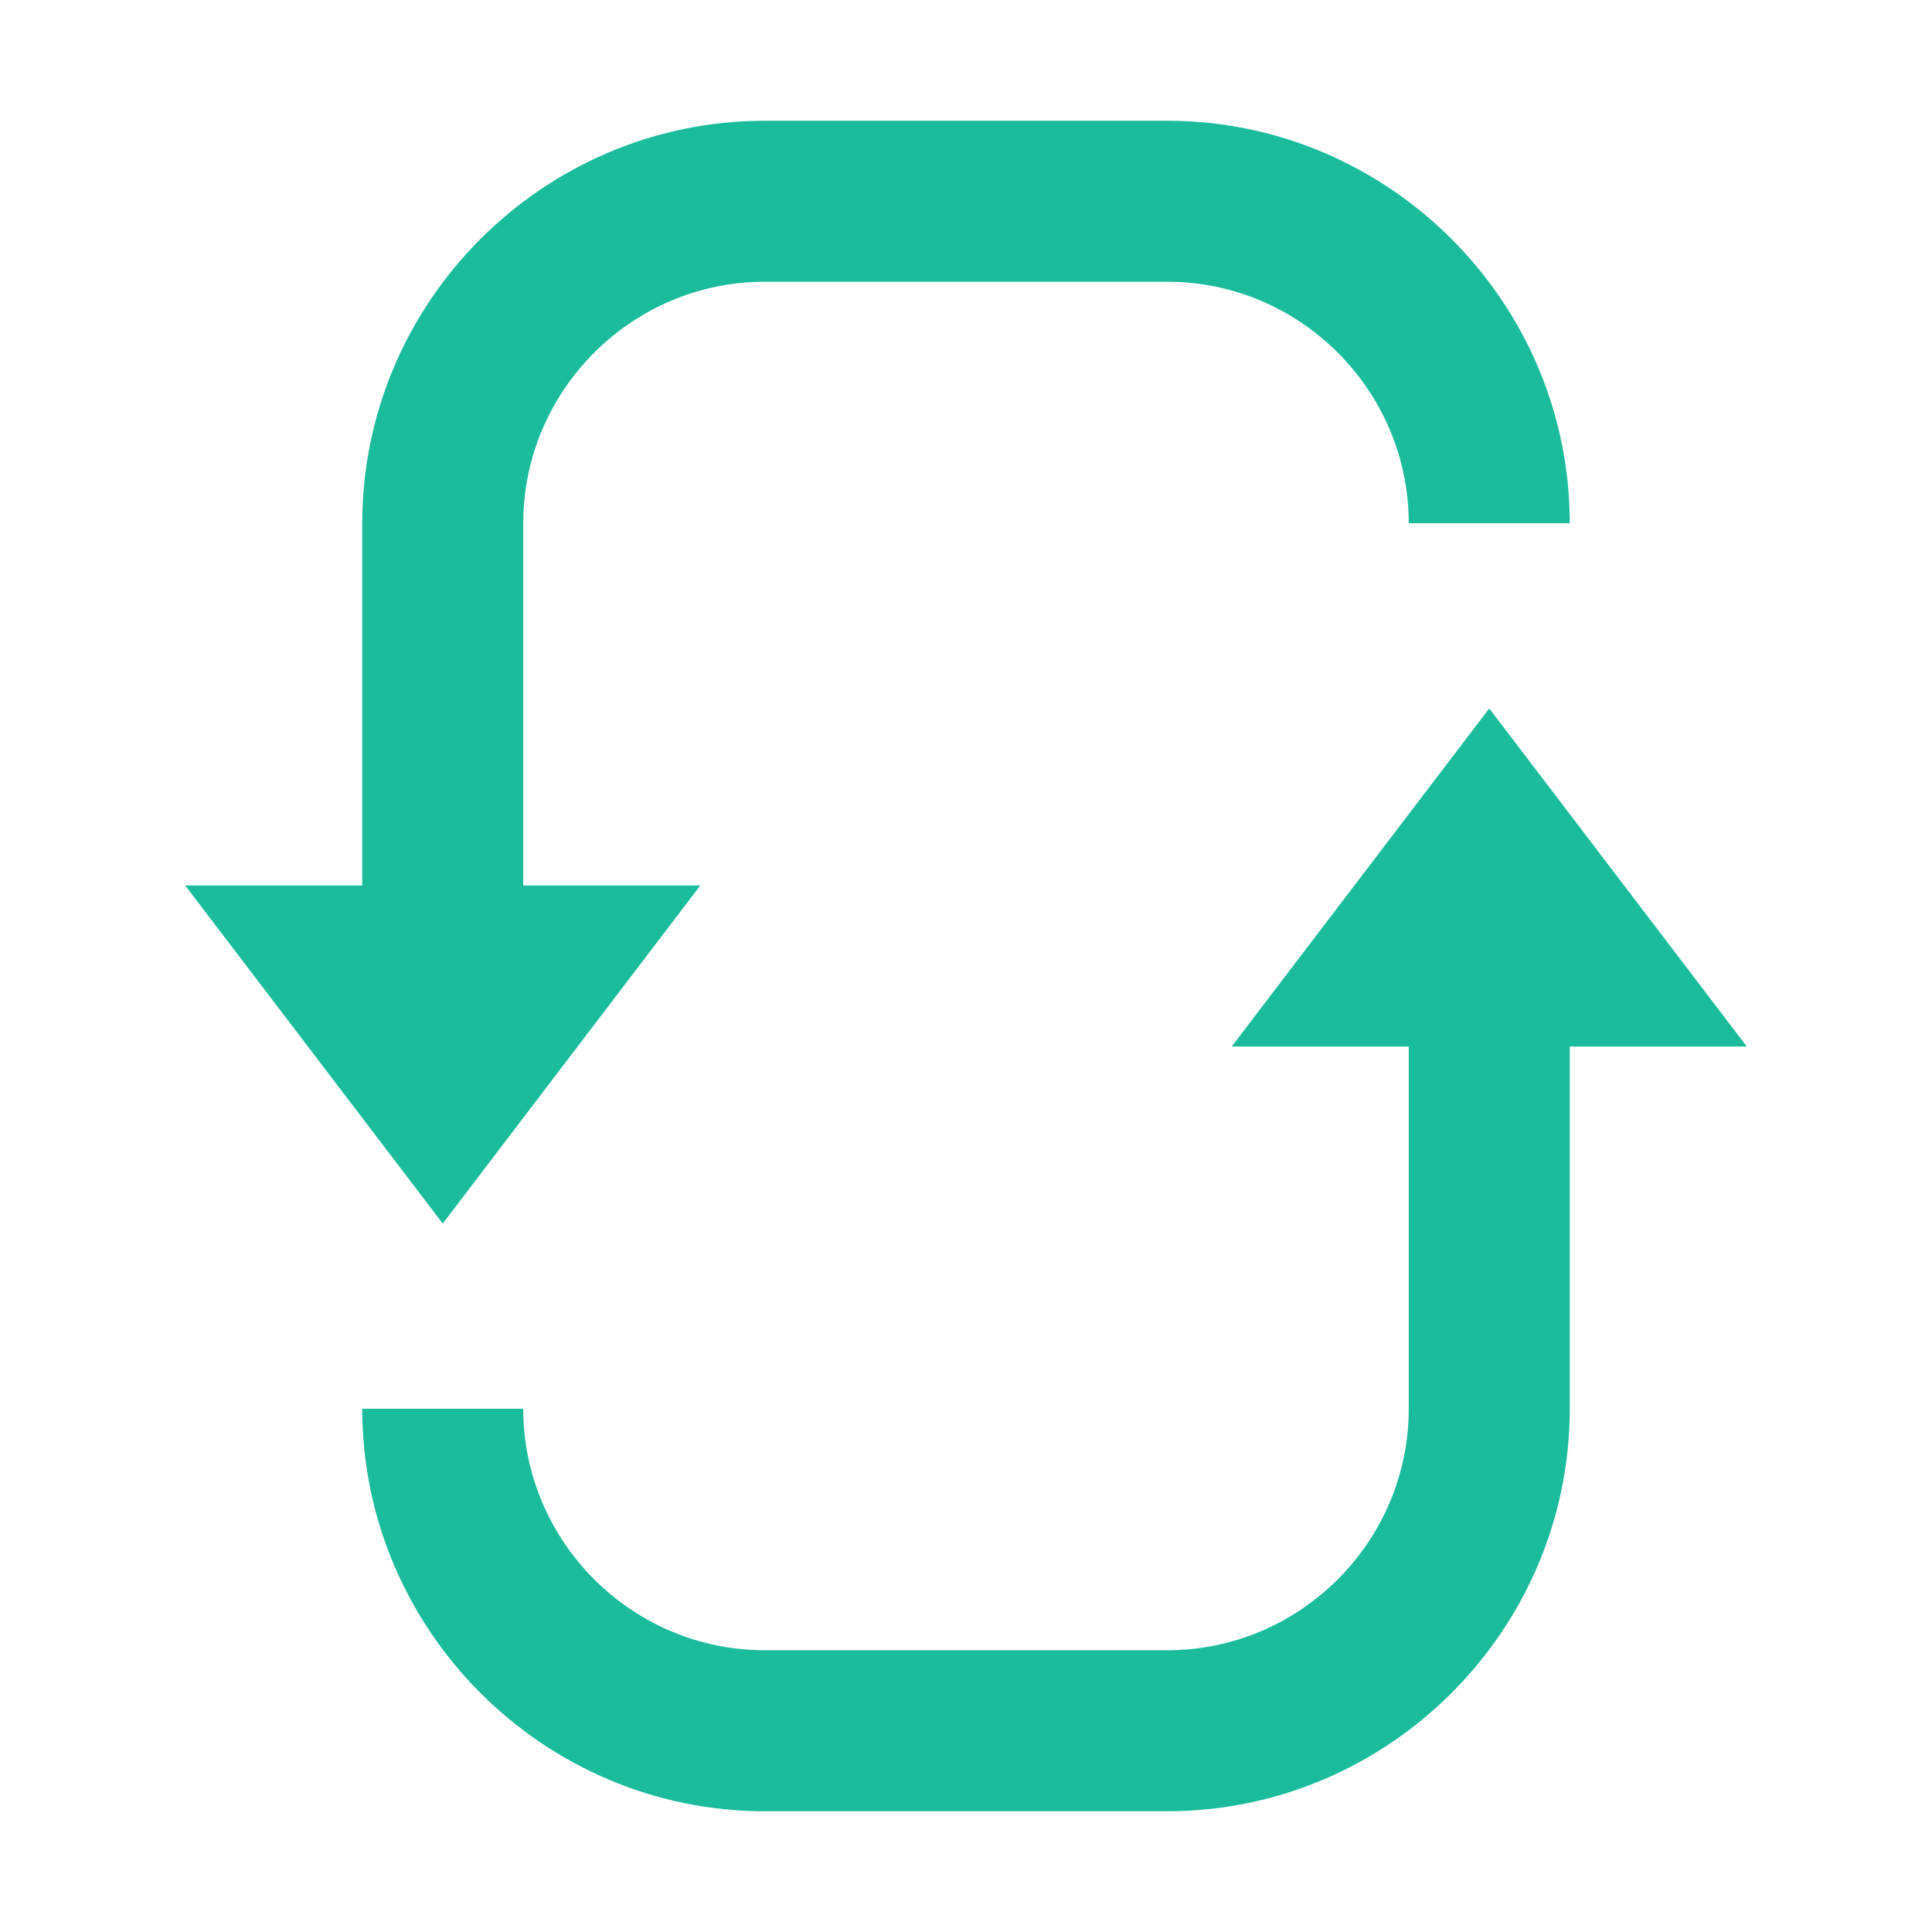
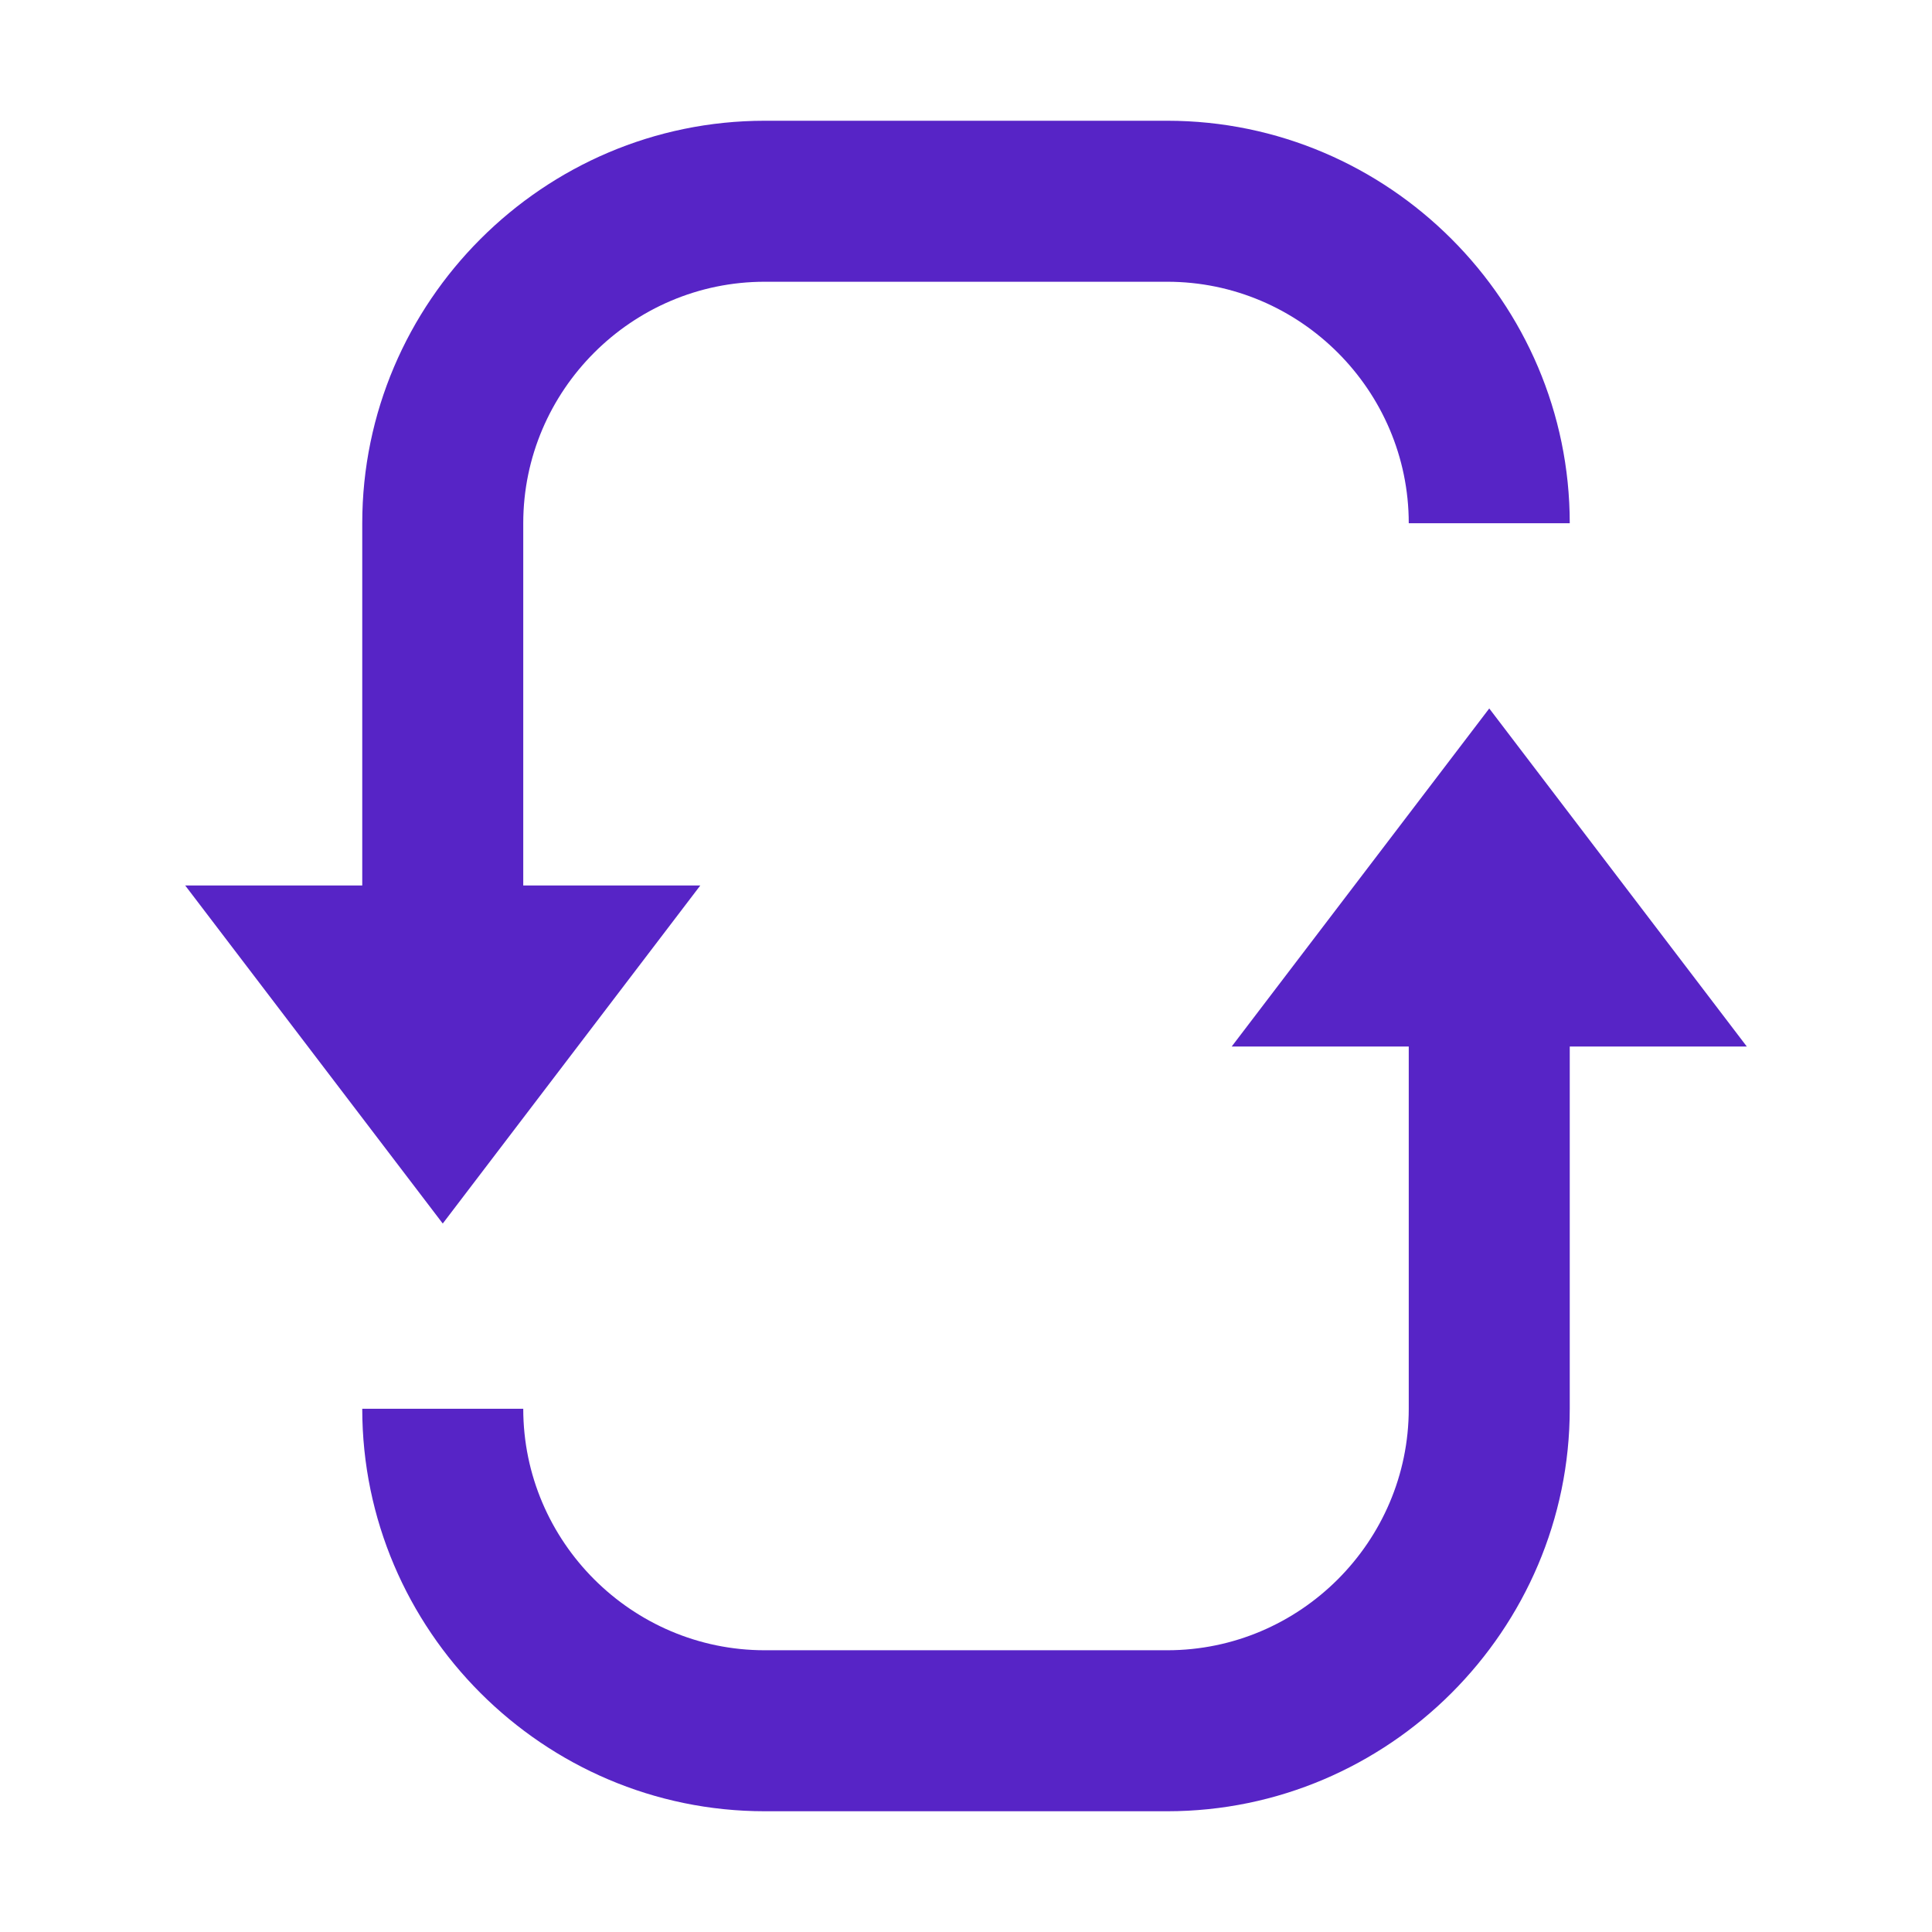
<svg xmlns="http://www.w3.org/2000/svg" version="1.1" viewBox="0 0 192 192" width="96px" height="96px">
  <g fill="none" fill-rule="nonzero" stroke="none" stroke-width="1" stroke-linecap="butt" stroke-linejoin="miter" stroke-miterlimit="10" stroke-dasharray="" stroke-dashoffset="0" font-family="none" font-weight="none" font-size="none" text-anchor="none" style="mix-blend-mode: normal">
    <path d="M0,192v-192h192v192z" fill="none" />
-     <g fill="#1abc9c">
+     <g fill="#5724c6">
      <g id="surface1">
        <path d="M52,52c0,-13.203 10.797,-24 24,-24h40c13.203,0 24,10.797 24,24h16c0,-22 -18,-40 -40,-40h-40c-22,0 -40,18 -40,40v44.797h16z" />
        <path d="M18.406,88l25.594,33.594l25.594,-33.594z" />
        <path d="M140,140c0,13.203 -10.797,24 -24,24h-40c-13.203,0 -24,-10.797 -24,-24h-16c0,22 18,40 40,40h40c22,0 40,-18 40,-40v-48h-16z" />
        <path d="M122.406,104l25.594,-33.594l25.594,33.594z" />
      </g>
    </g>
  </g>
</svg>
